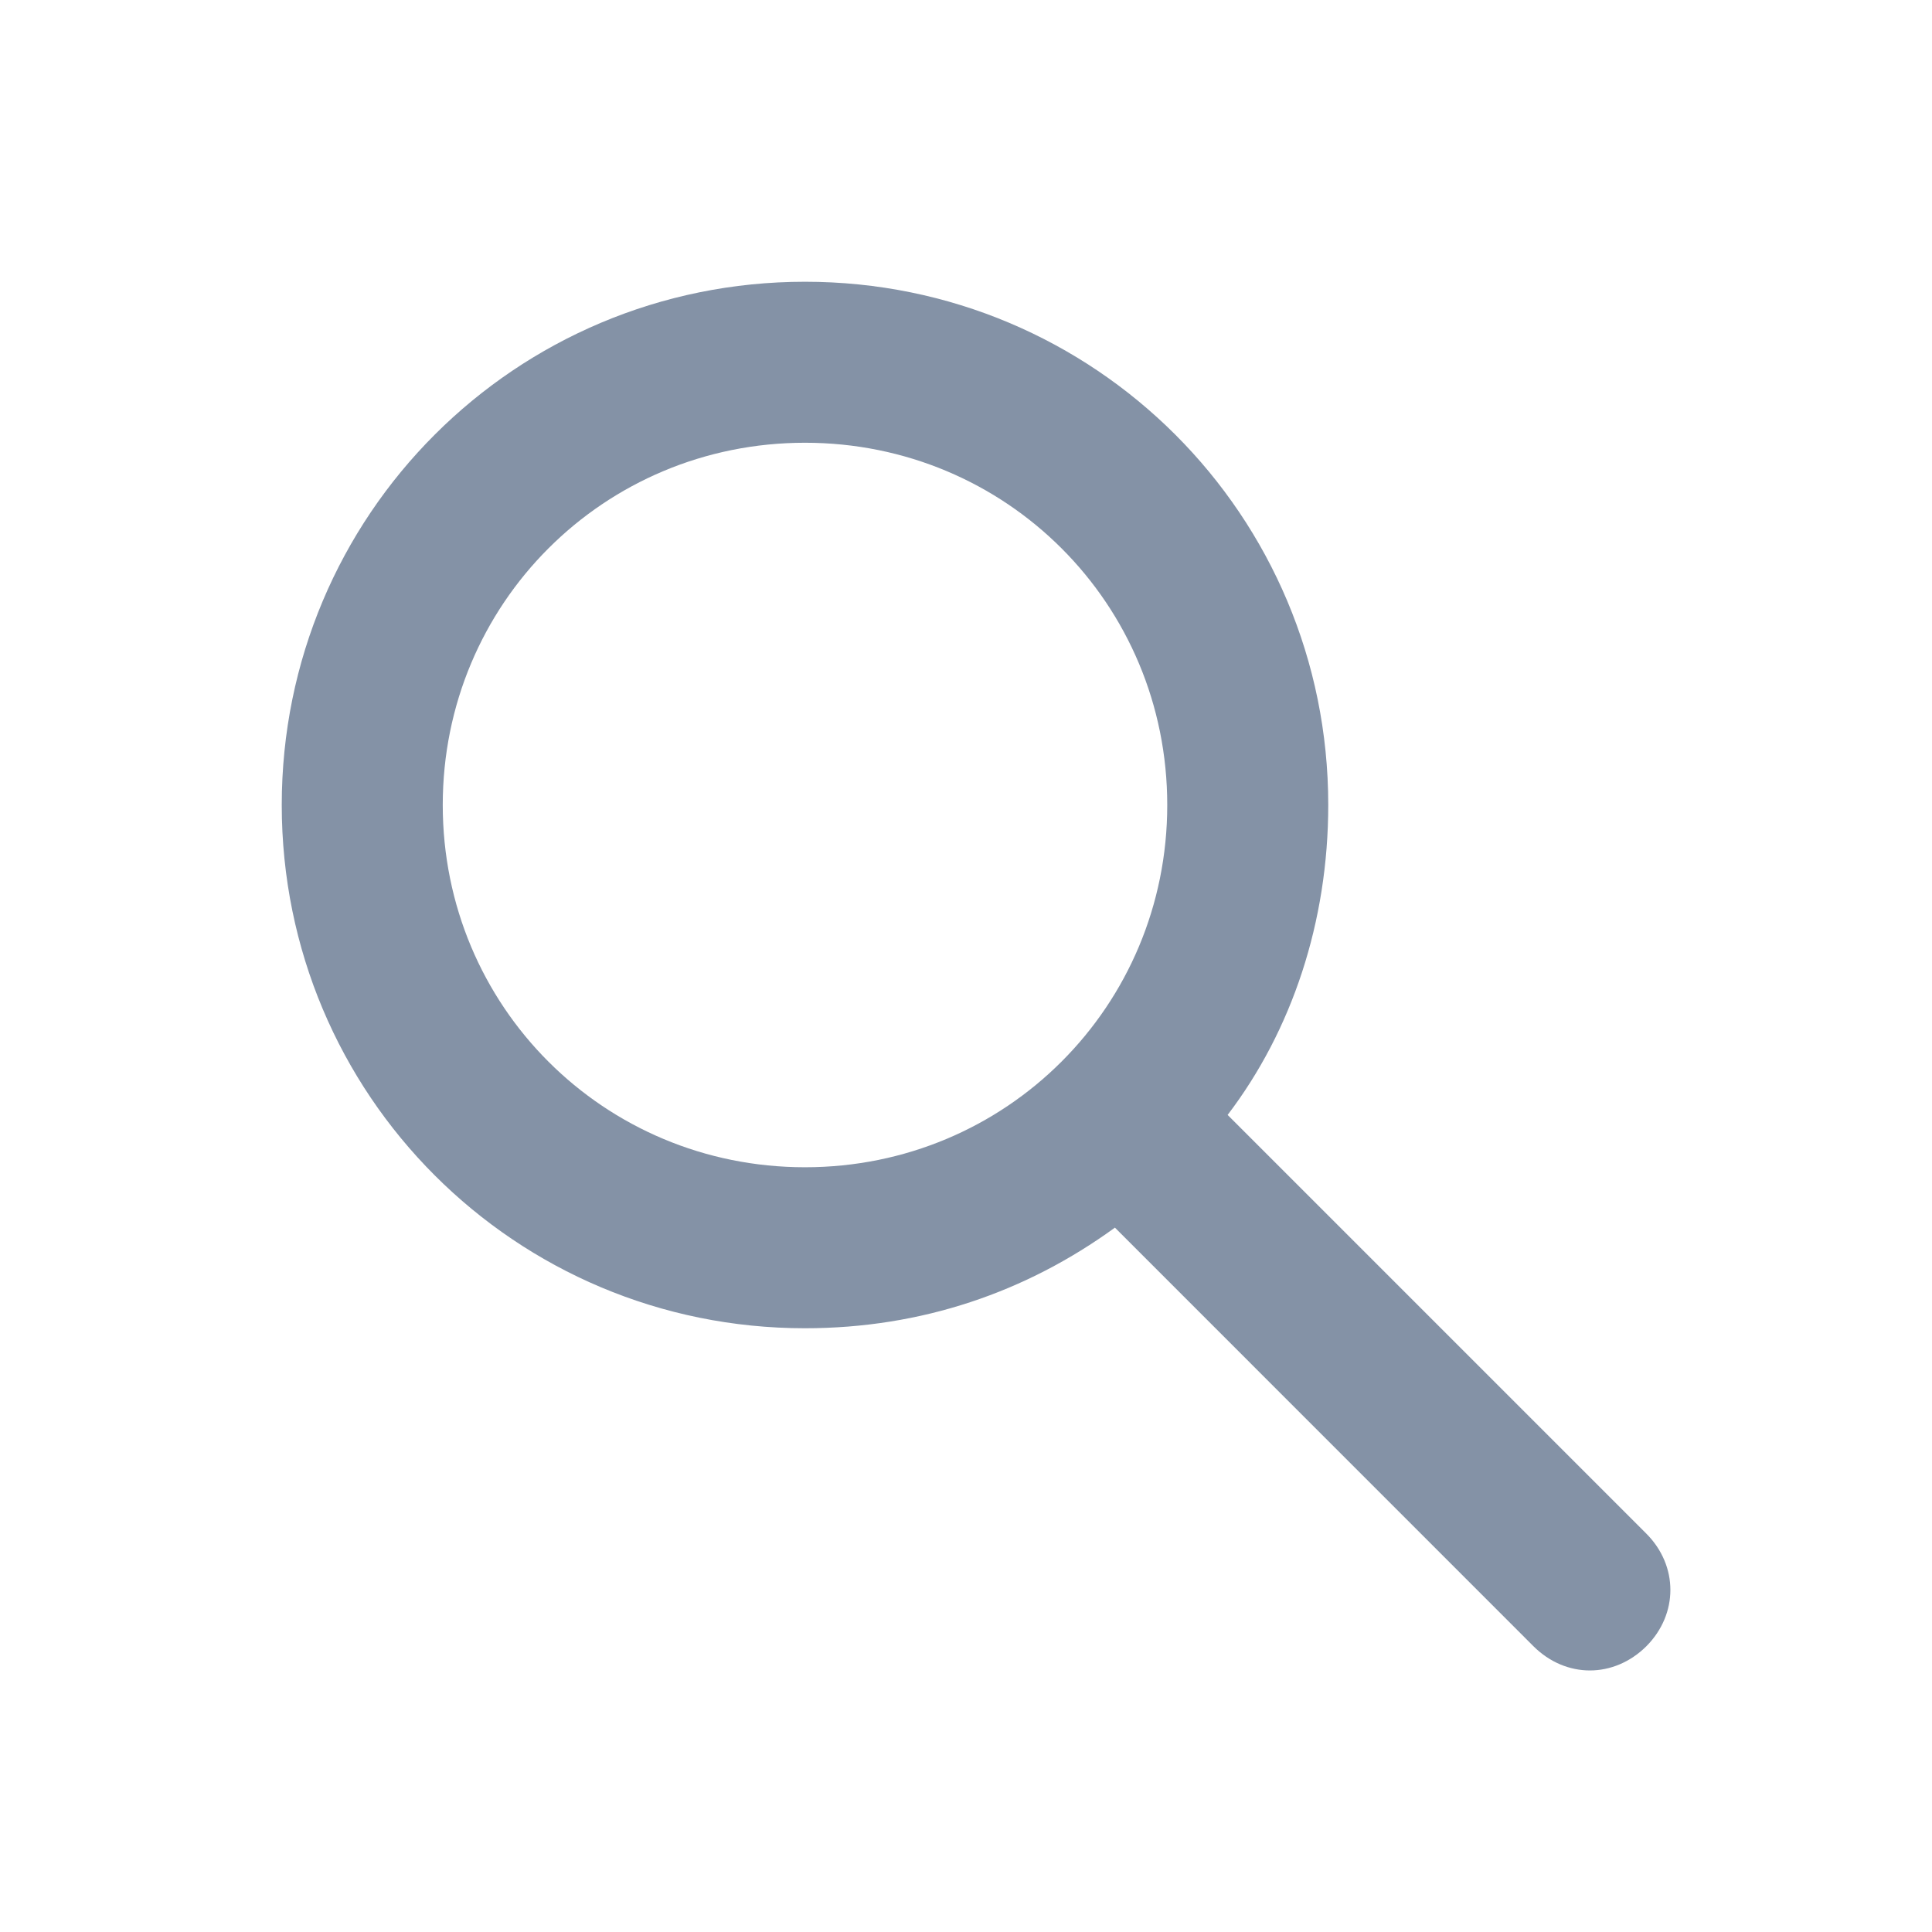
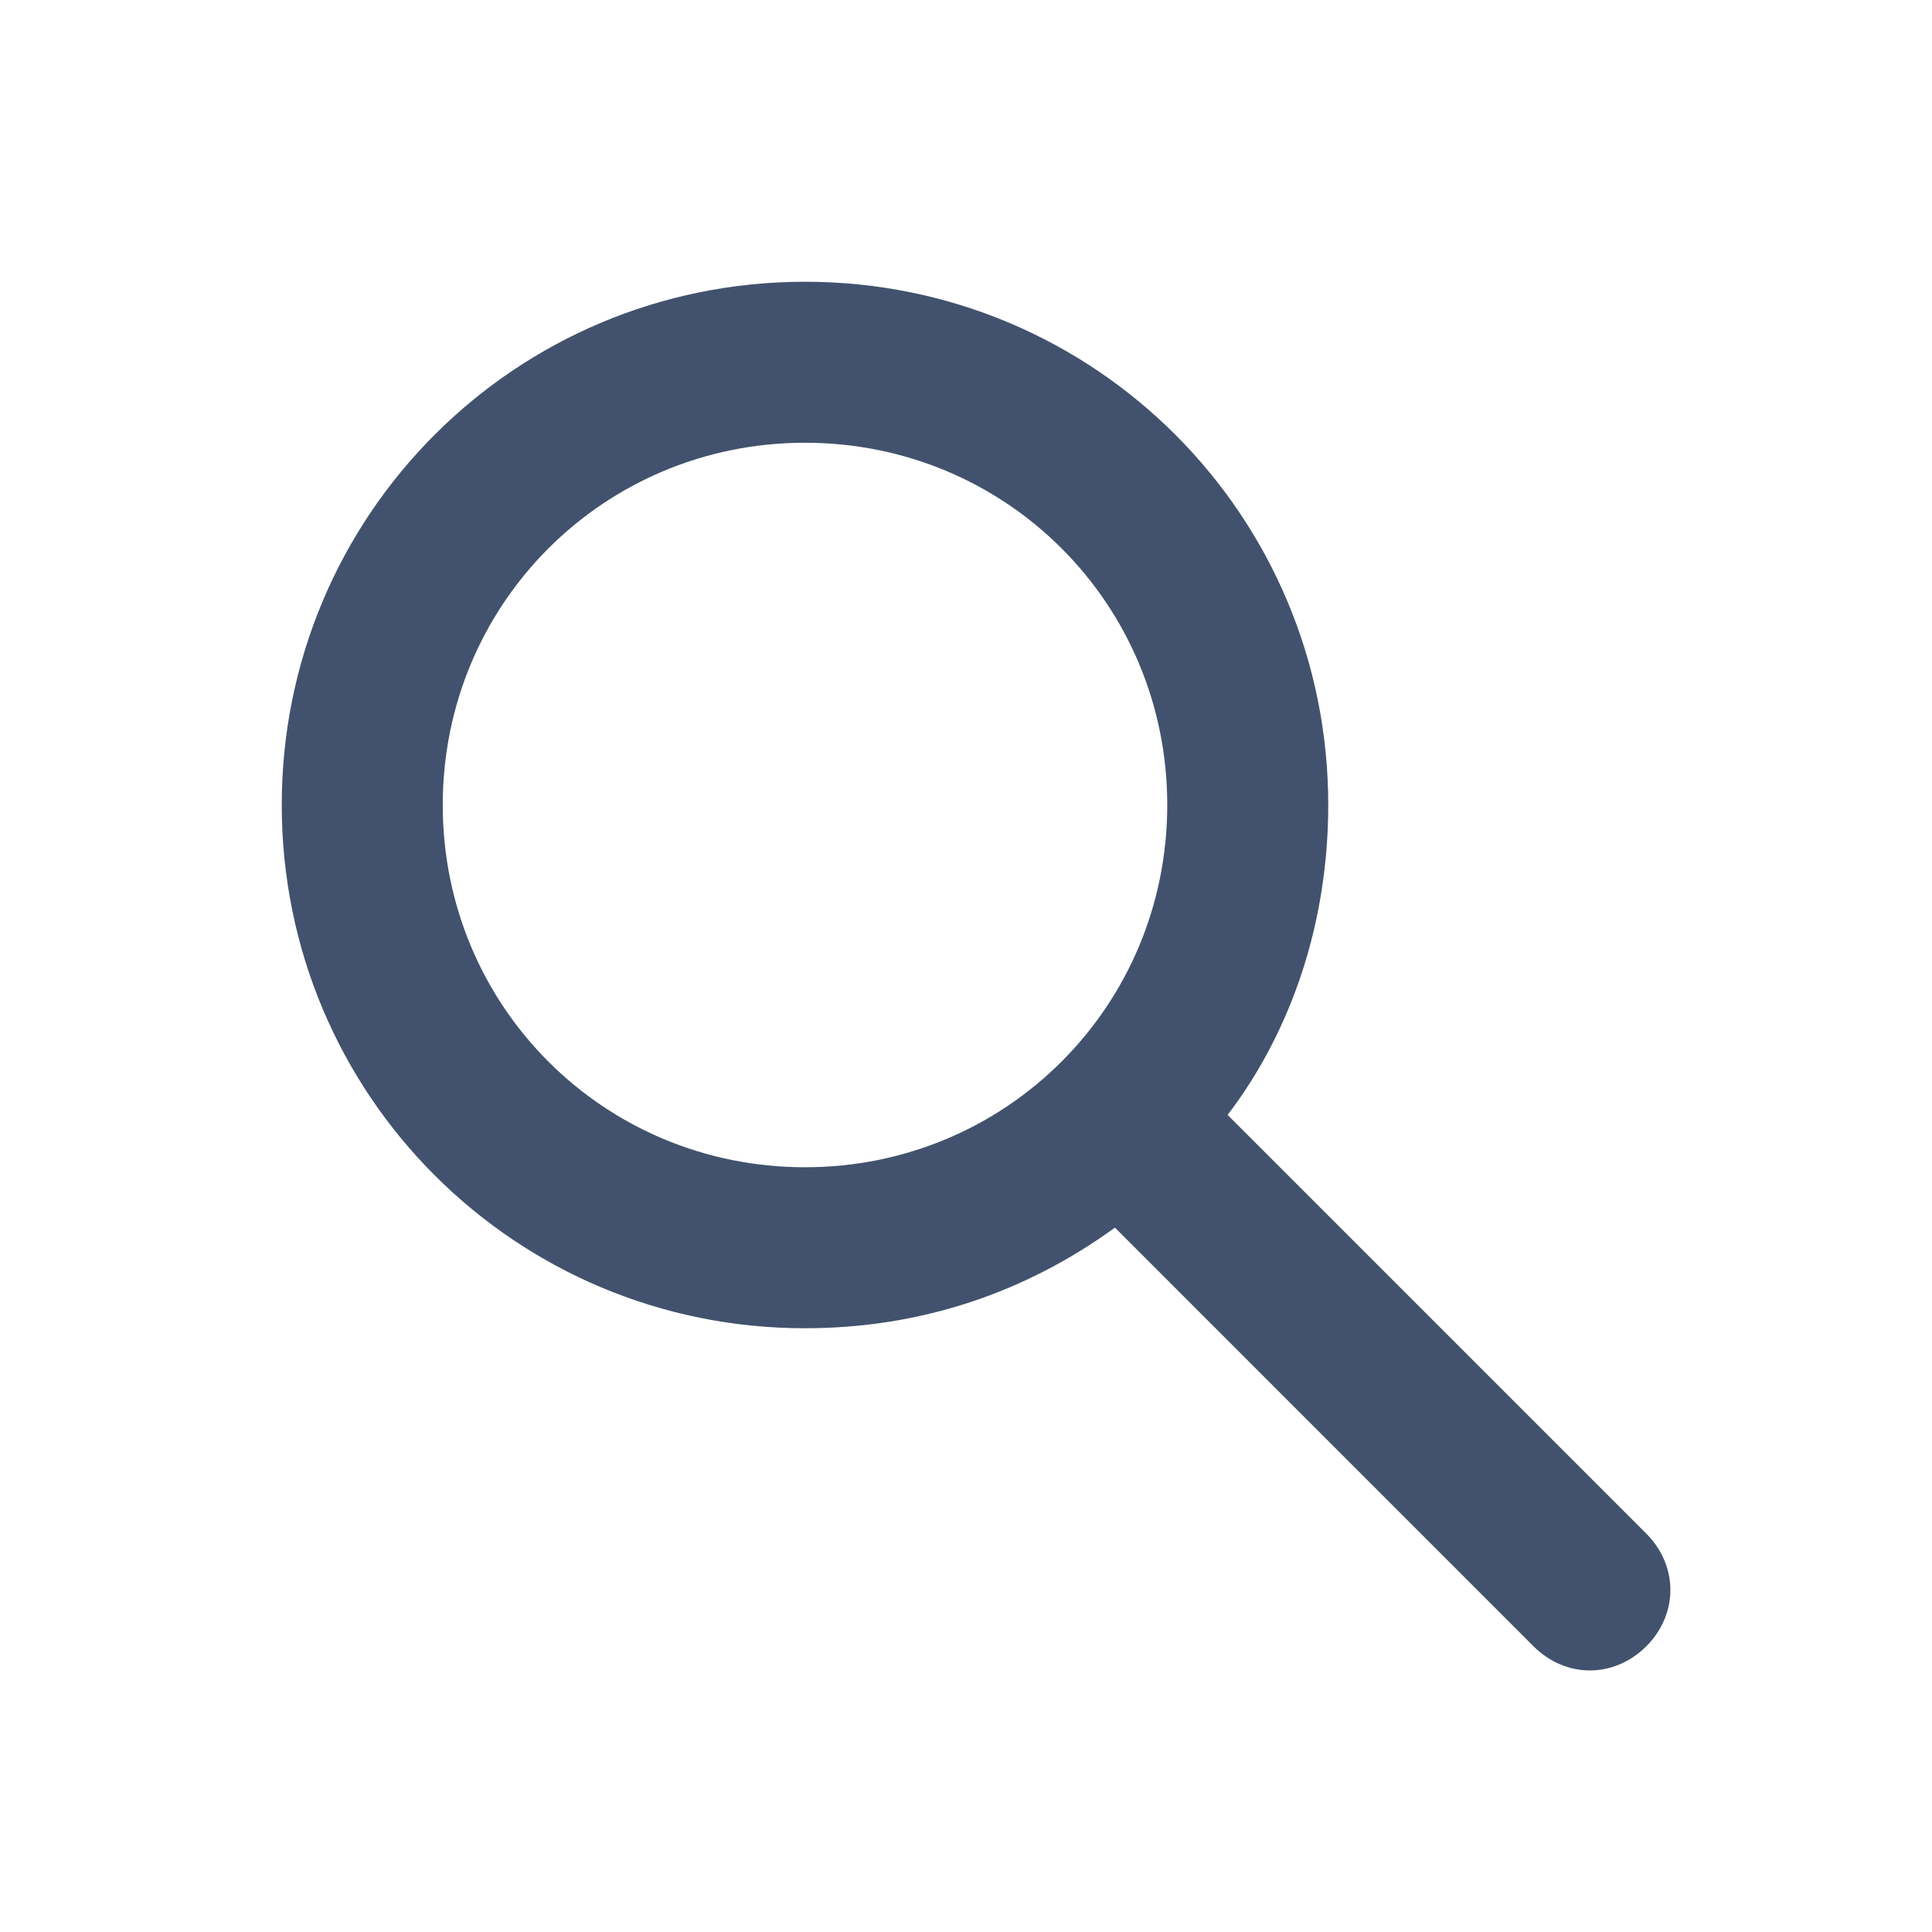
<svg xmlns="http://www.w3.org/2000/svg" width="24" height="24" viewBox="0 0 24 24" fill="none">
-   <path d="M20.45 19.05L15.25 13.85C16.05 12.8 16.5 11.45 16.5 9.999C16.5 6.399 13.6 3.5 10 3.5C6.4 3.5 3.5 6.4 3.5 10C3.5 13.6 6.399 16.5 9.999 16.5C11.45 16.5 12.749 16.05 13.85 15.25L19.05 20.451C19.25 20.65 19.5 20.751 19.75 20.751C20 20.751 20.25 20.65 20.451 20.451C20.85 20.05 20.85 19.45 20.45 19.05L20.45 19.05ZM10 14.5C7.5 14.5 5.5 12.501 5.5 10C5.5 7.5 7.5 5.5 10 5.5C12.501 5.5 14.5 7.5 14.5 10C14.5 12.5 12.499 14.5 10 14.5Z" fill="#8492A6" />
+   <path d="M20.45 19.05L15.25 13.85C16.05 12.8 16.5 11.45 16.5 9.999C16.5 6.399 13.6 3.5 10 3.5C6.4 3.5 3.5 6.4 3.5 10C3.5 13.6 6.399 16.5 9.999 16.5C11.45 16.5 12.749 16.05 13.85 15.25L19.05 20.451C19.25 20.65 19.5 20.751 19.75 20.751C20 20.751 20.25 20.65 20.451 20.451C20.85 20.05 20.85 19.45 20.45 19.05L20.45 19.05ZM10 14.5C7.5 14.5 5.5 12.501 5.5 10C5.5 7.5 7.5 5.5 10 5.5C12.501 5.5 14.5 7.5 14.5 10C14.5 12.5 12.499 14.5 10 14.5Z" fill="#42526E" />
</svg>
